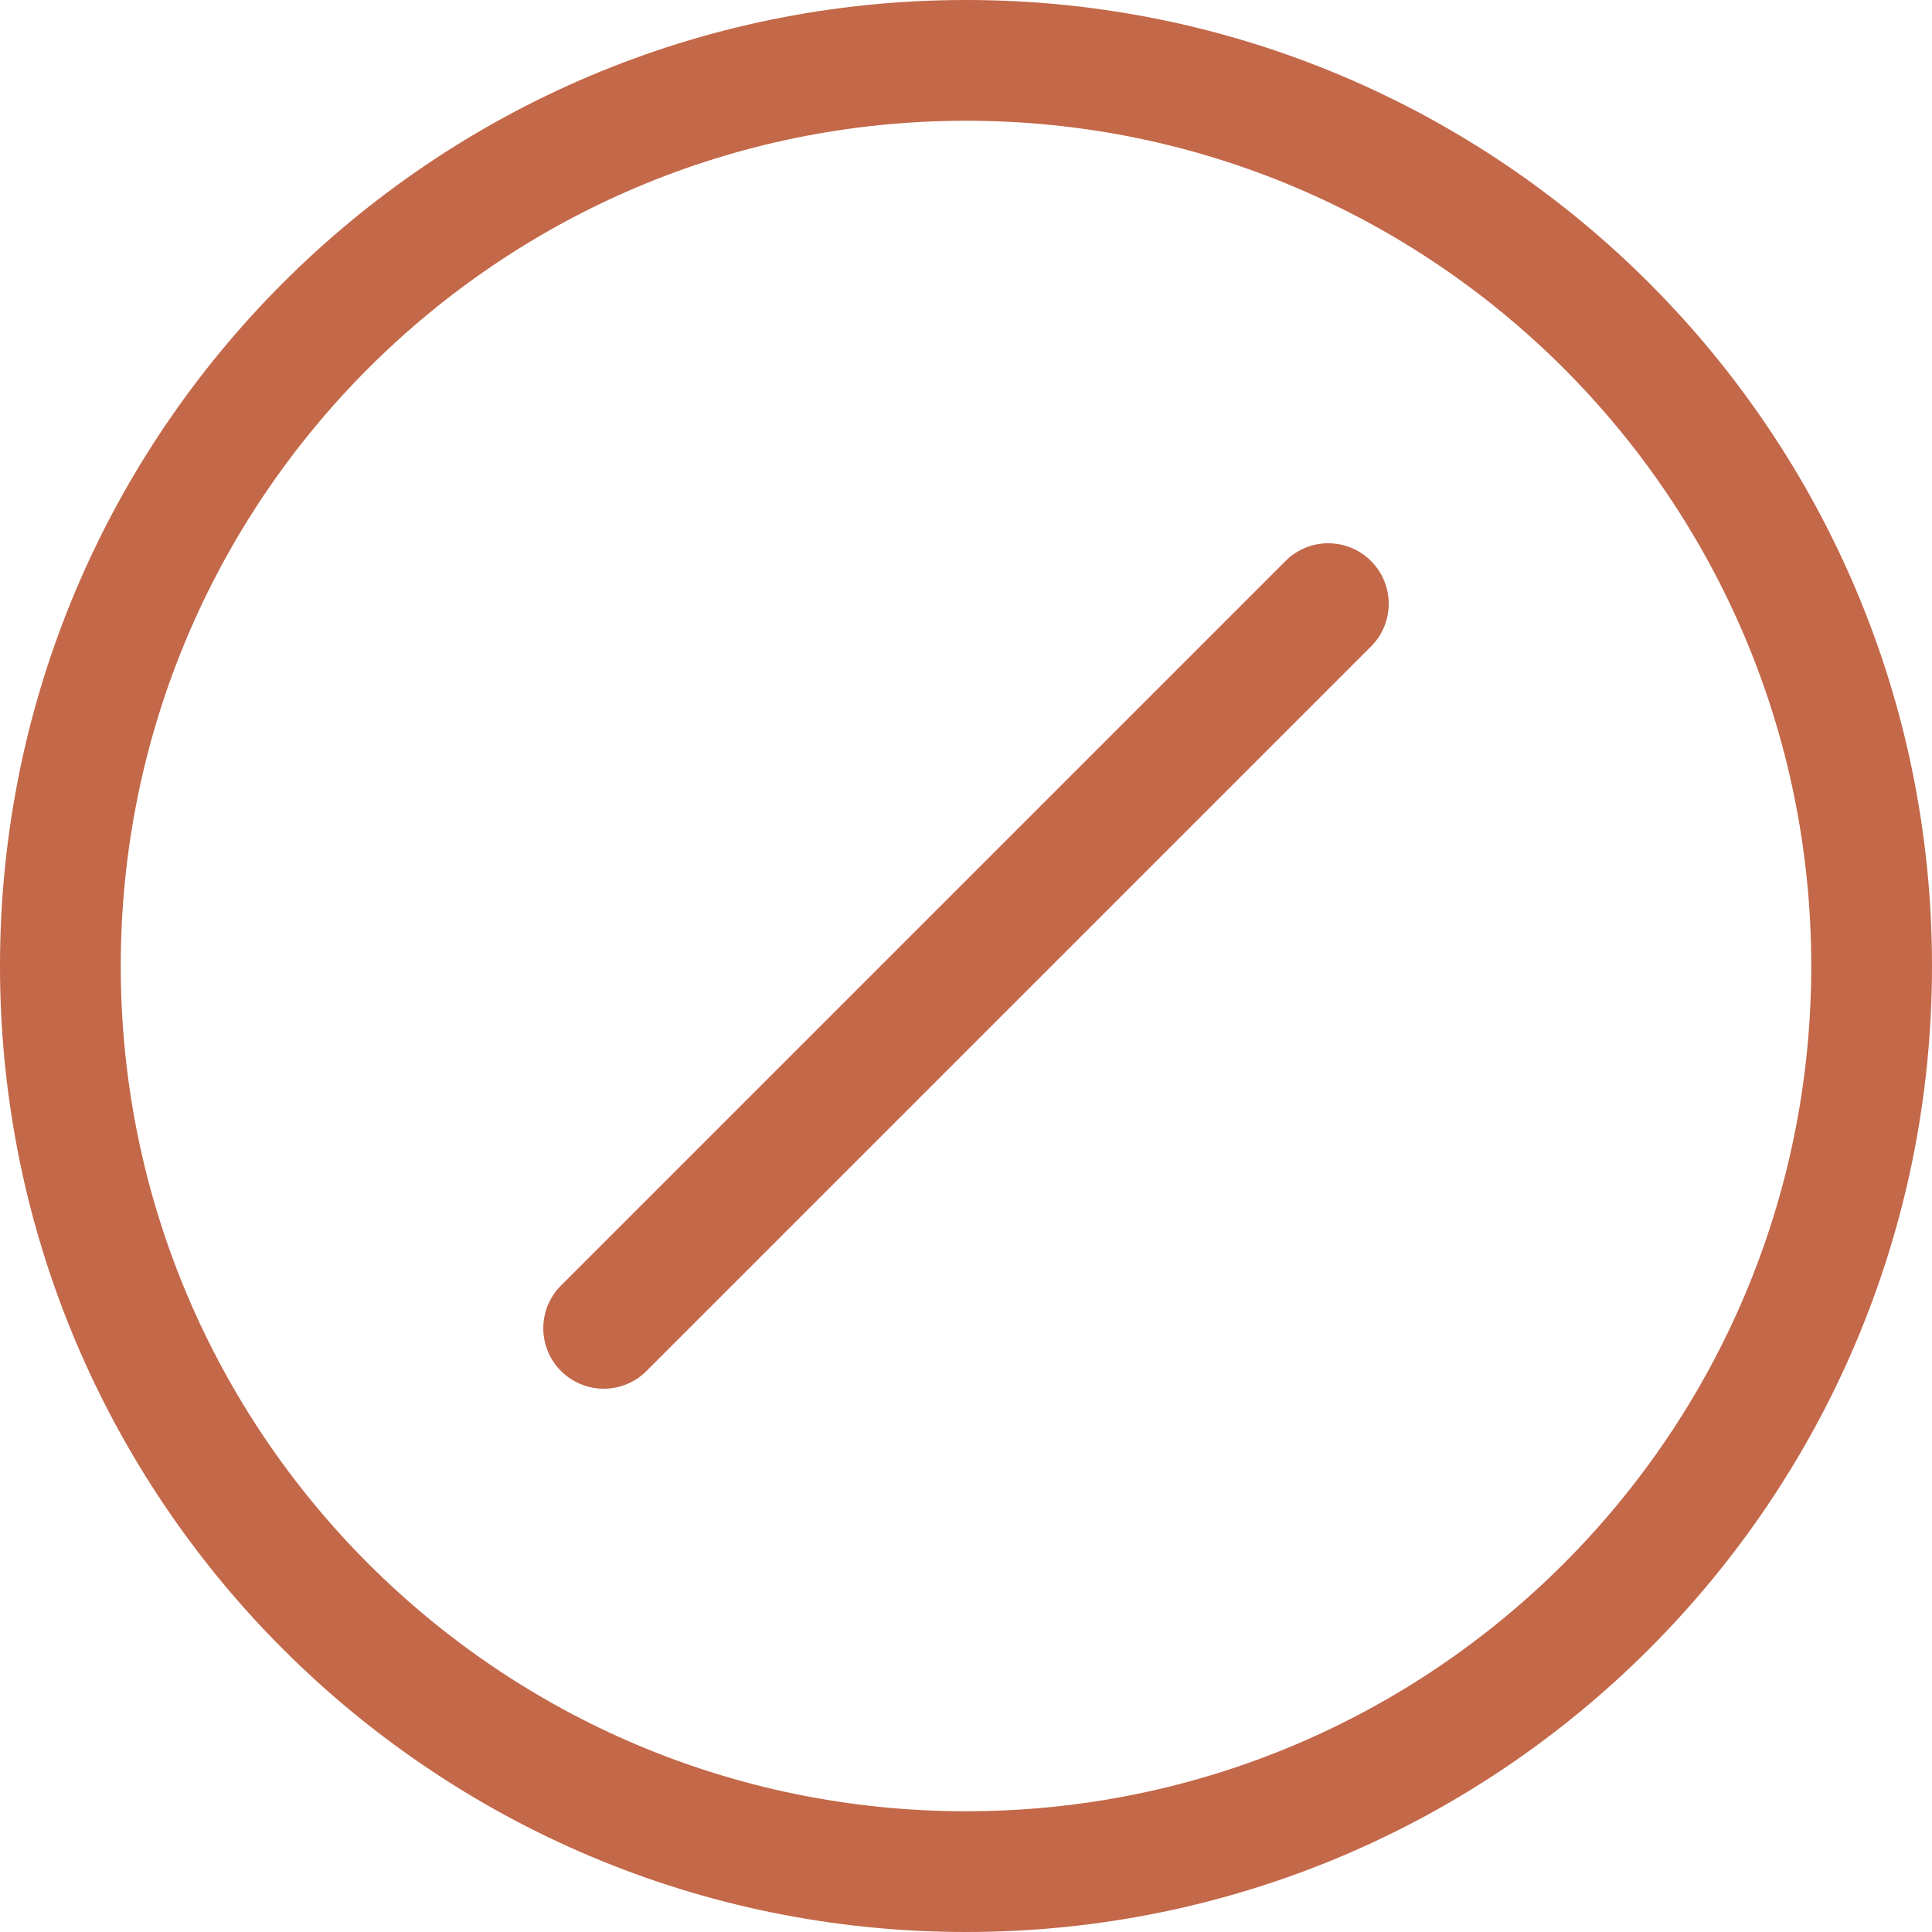
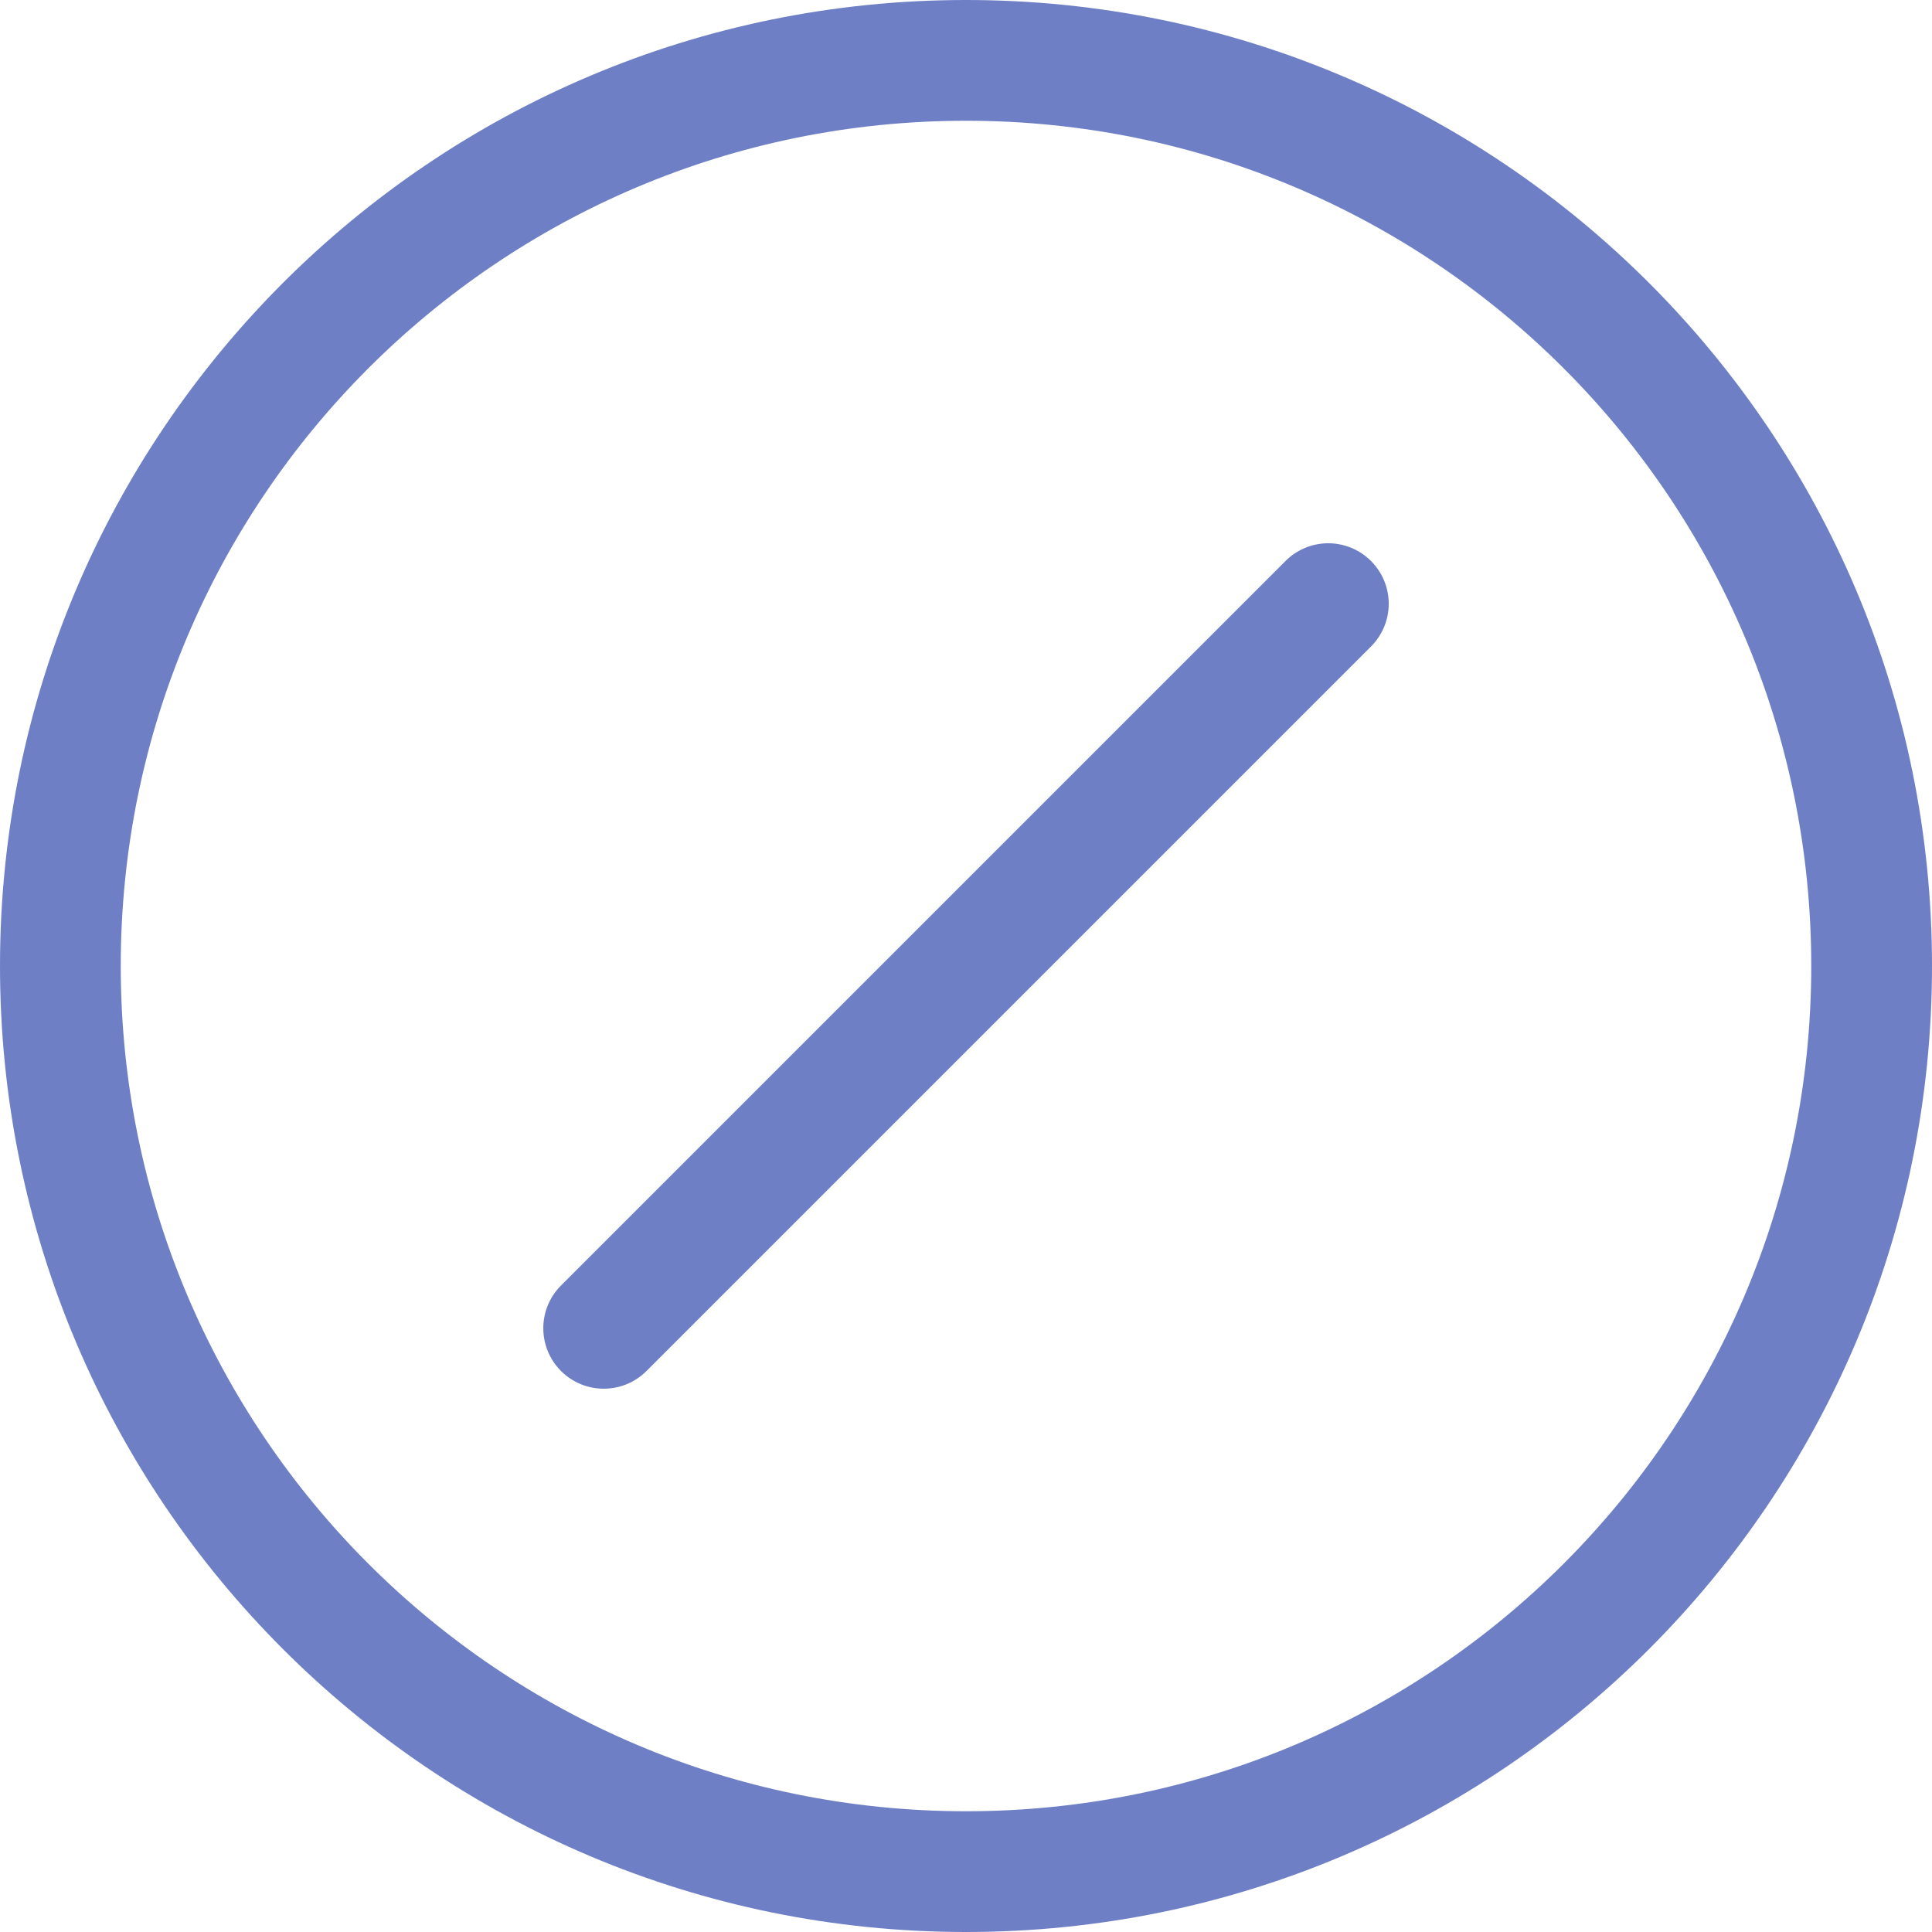
- <svg xmlns="http://www.w3.org/2000/svg" width="16" height="16" fill="#C36849FF" class="bi bi-slash-circle" viewBox="0 0 16 16">
+ <svg xmlns="http://www.w3.org/2000/svg" width="16" height="16" fill="#6E7FC6FF" class="bi bi-slash-circle" viewBox="0 0 16 16">
  <path d="M8 15A7 7 0 1 1 8 1a7 7 0 0 1 0 14m0 1A8 8 0 1 0 8 0a8 8 0 0 0 0 16" />
  <path d="M11.354 4.646a.5.5 0 0 0-.708 0l-6 6a.5.5 0 0 0 .708.708l6-6a.5.5 0 0 0 0-.708" />
</svg>
